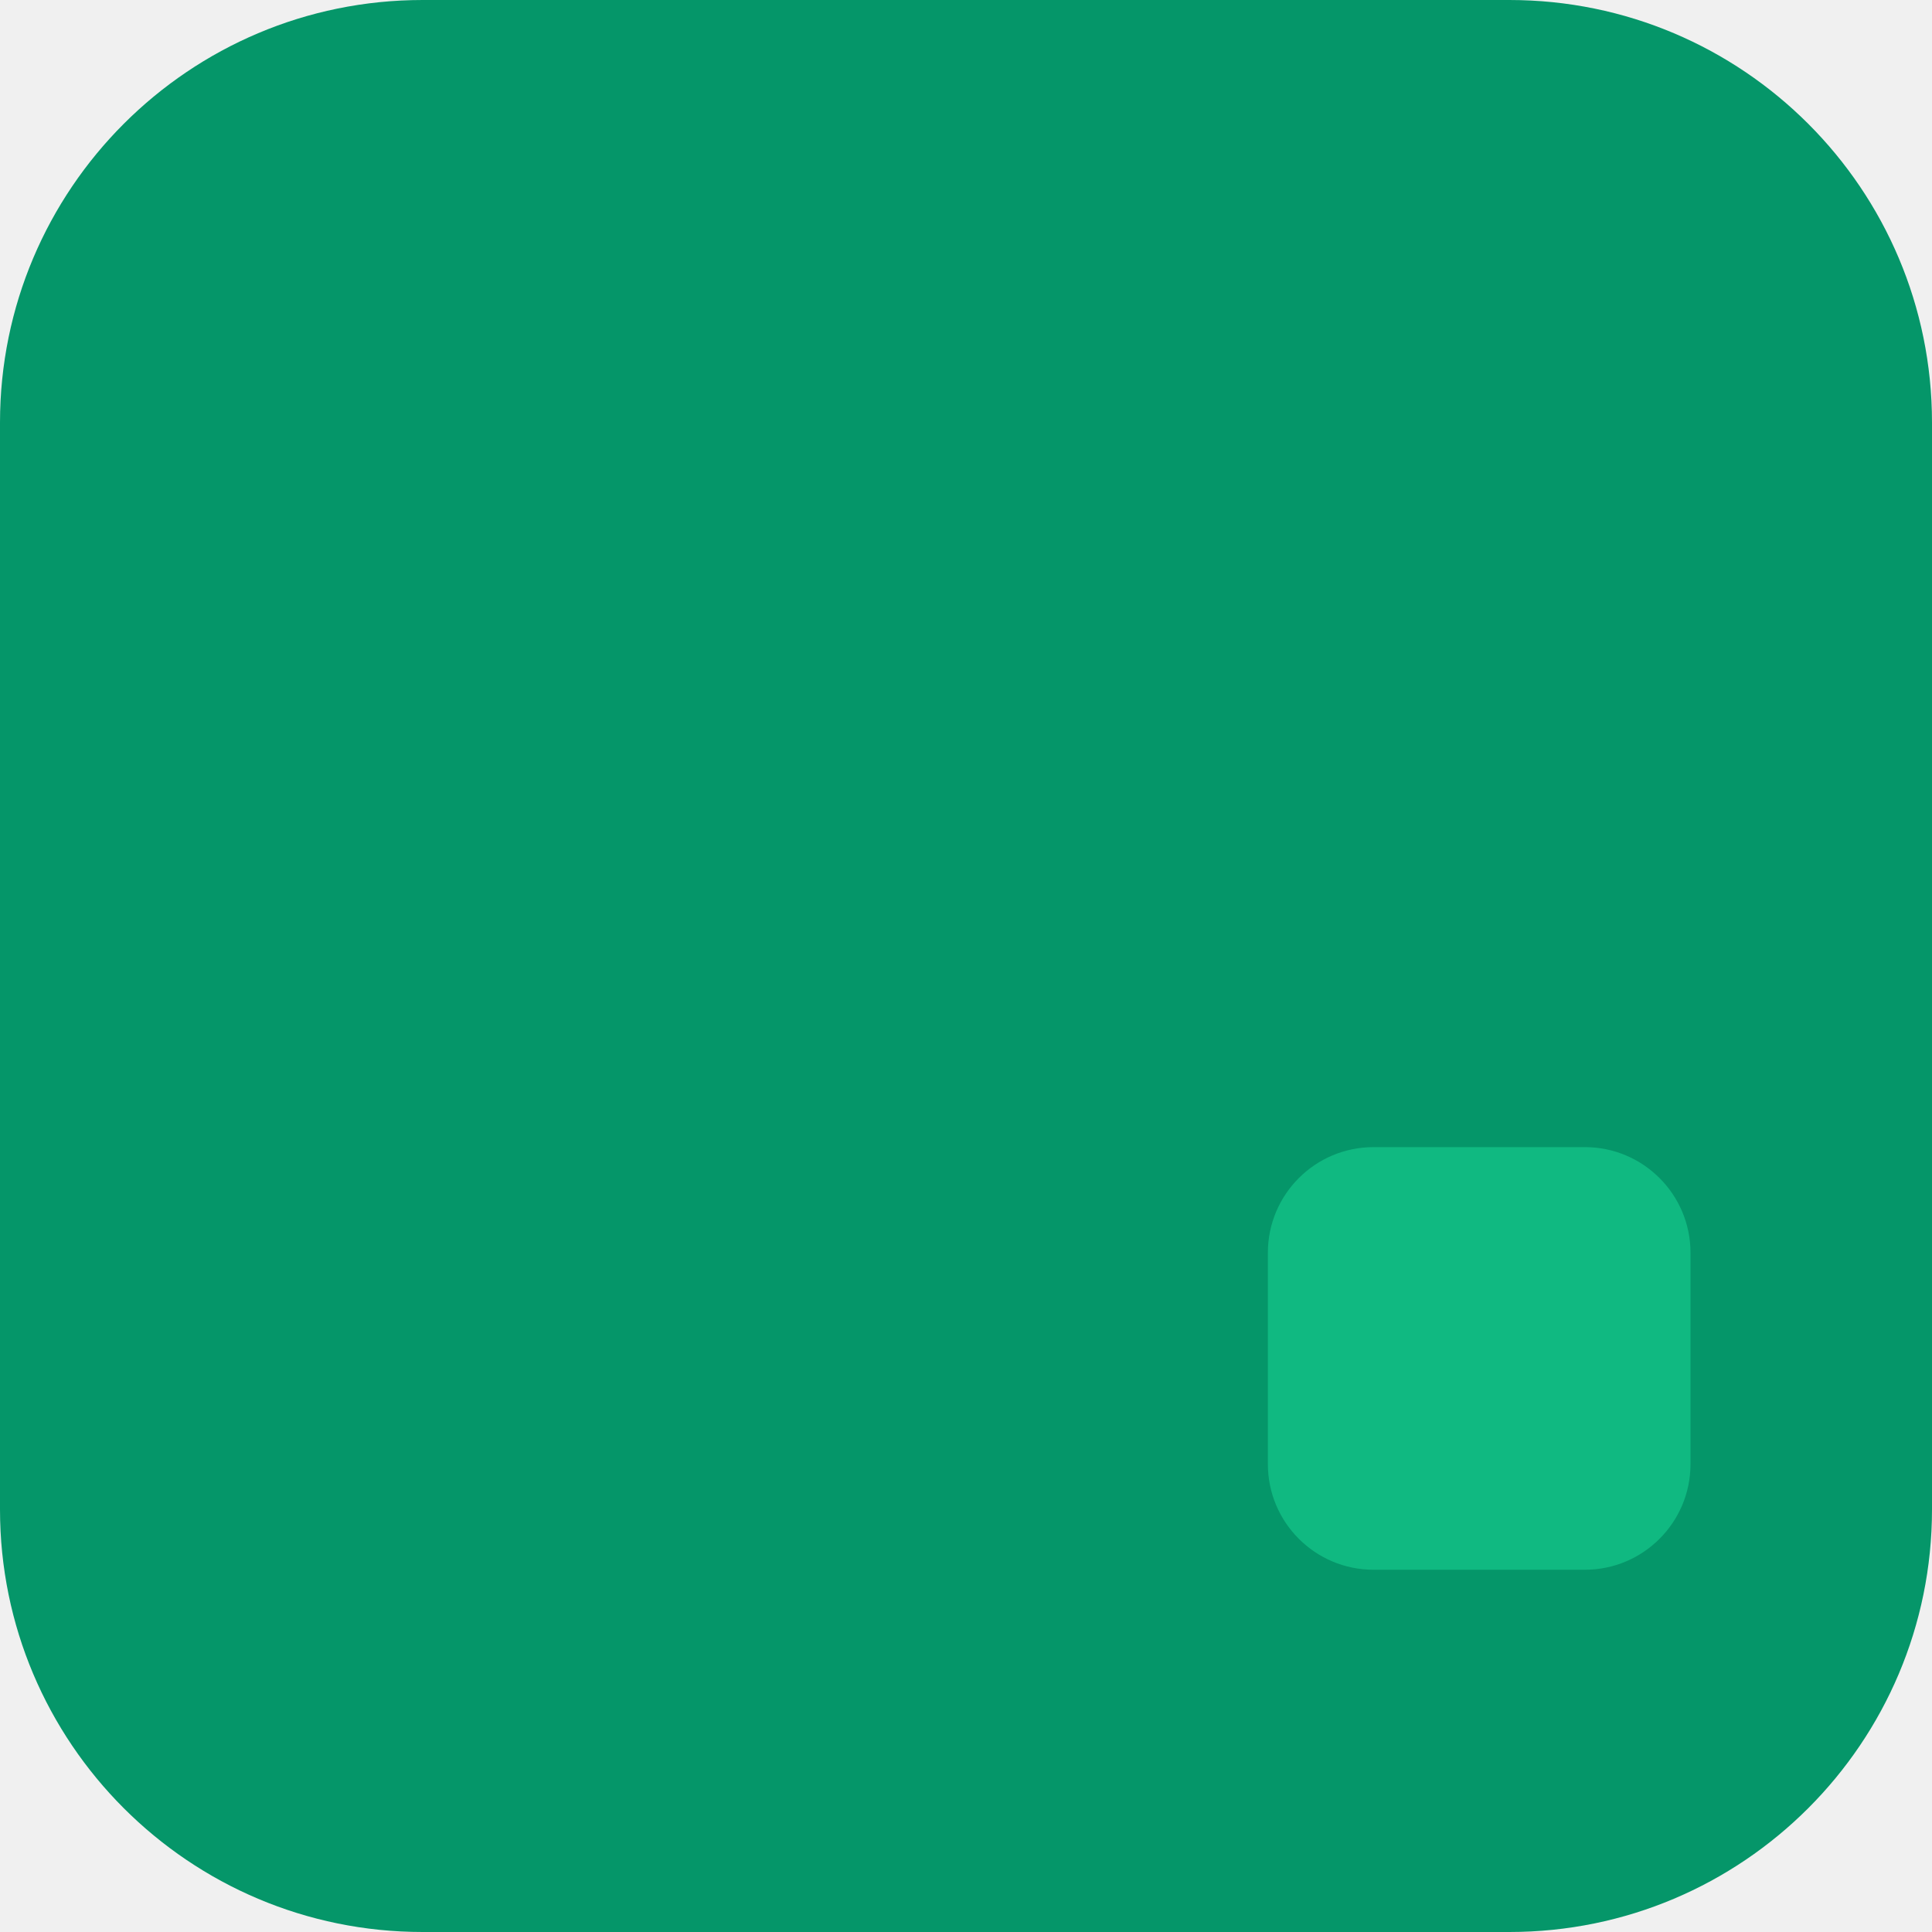
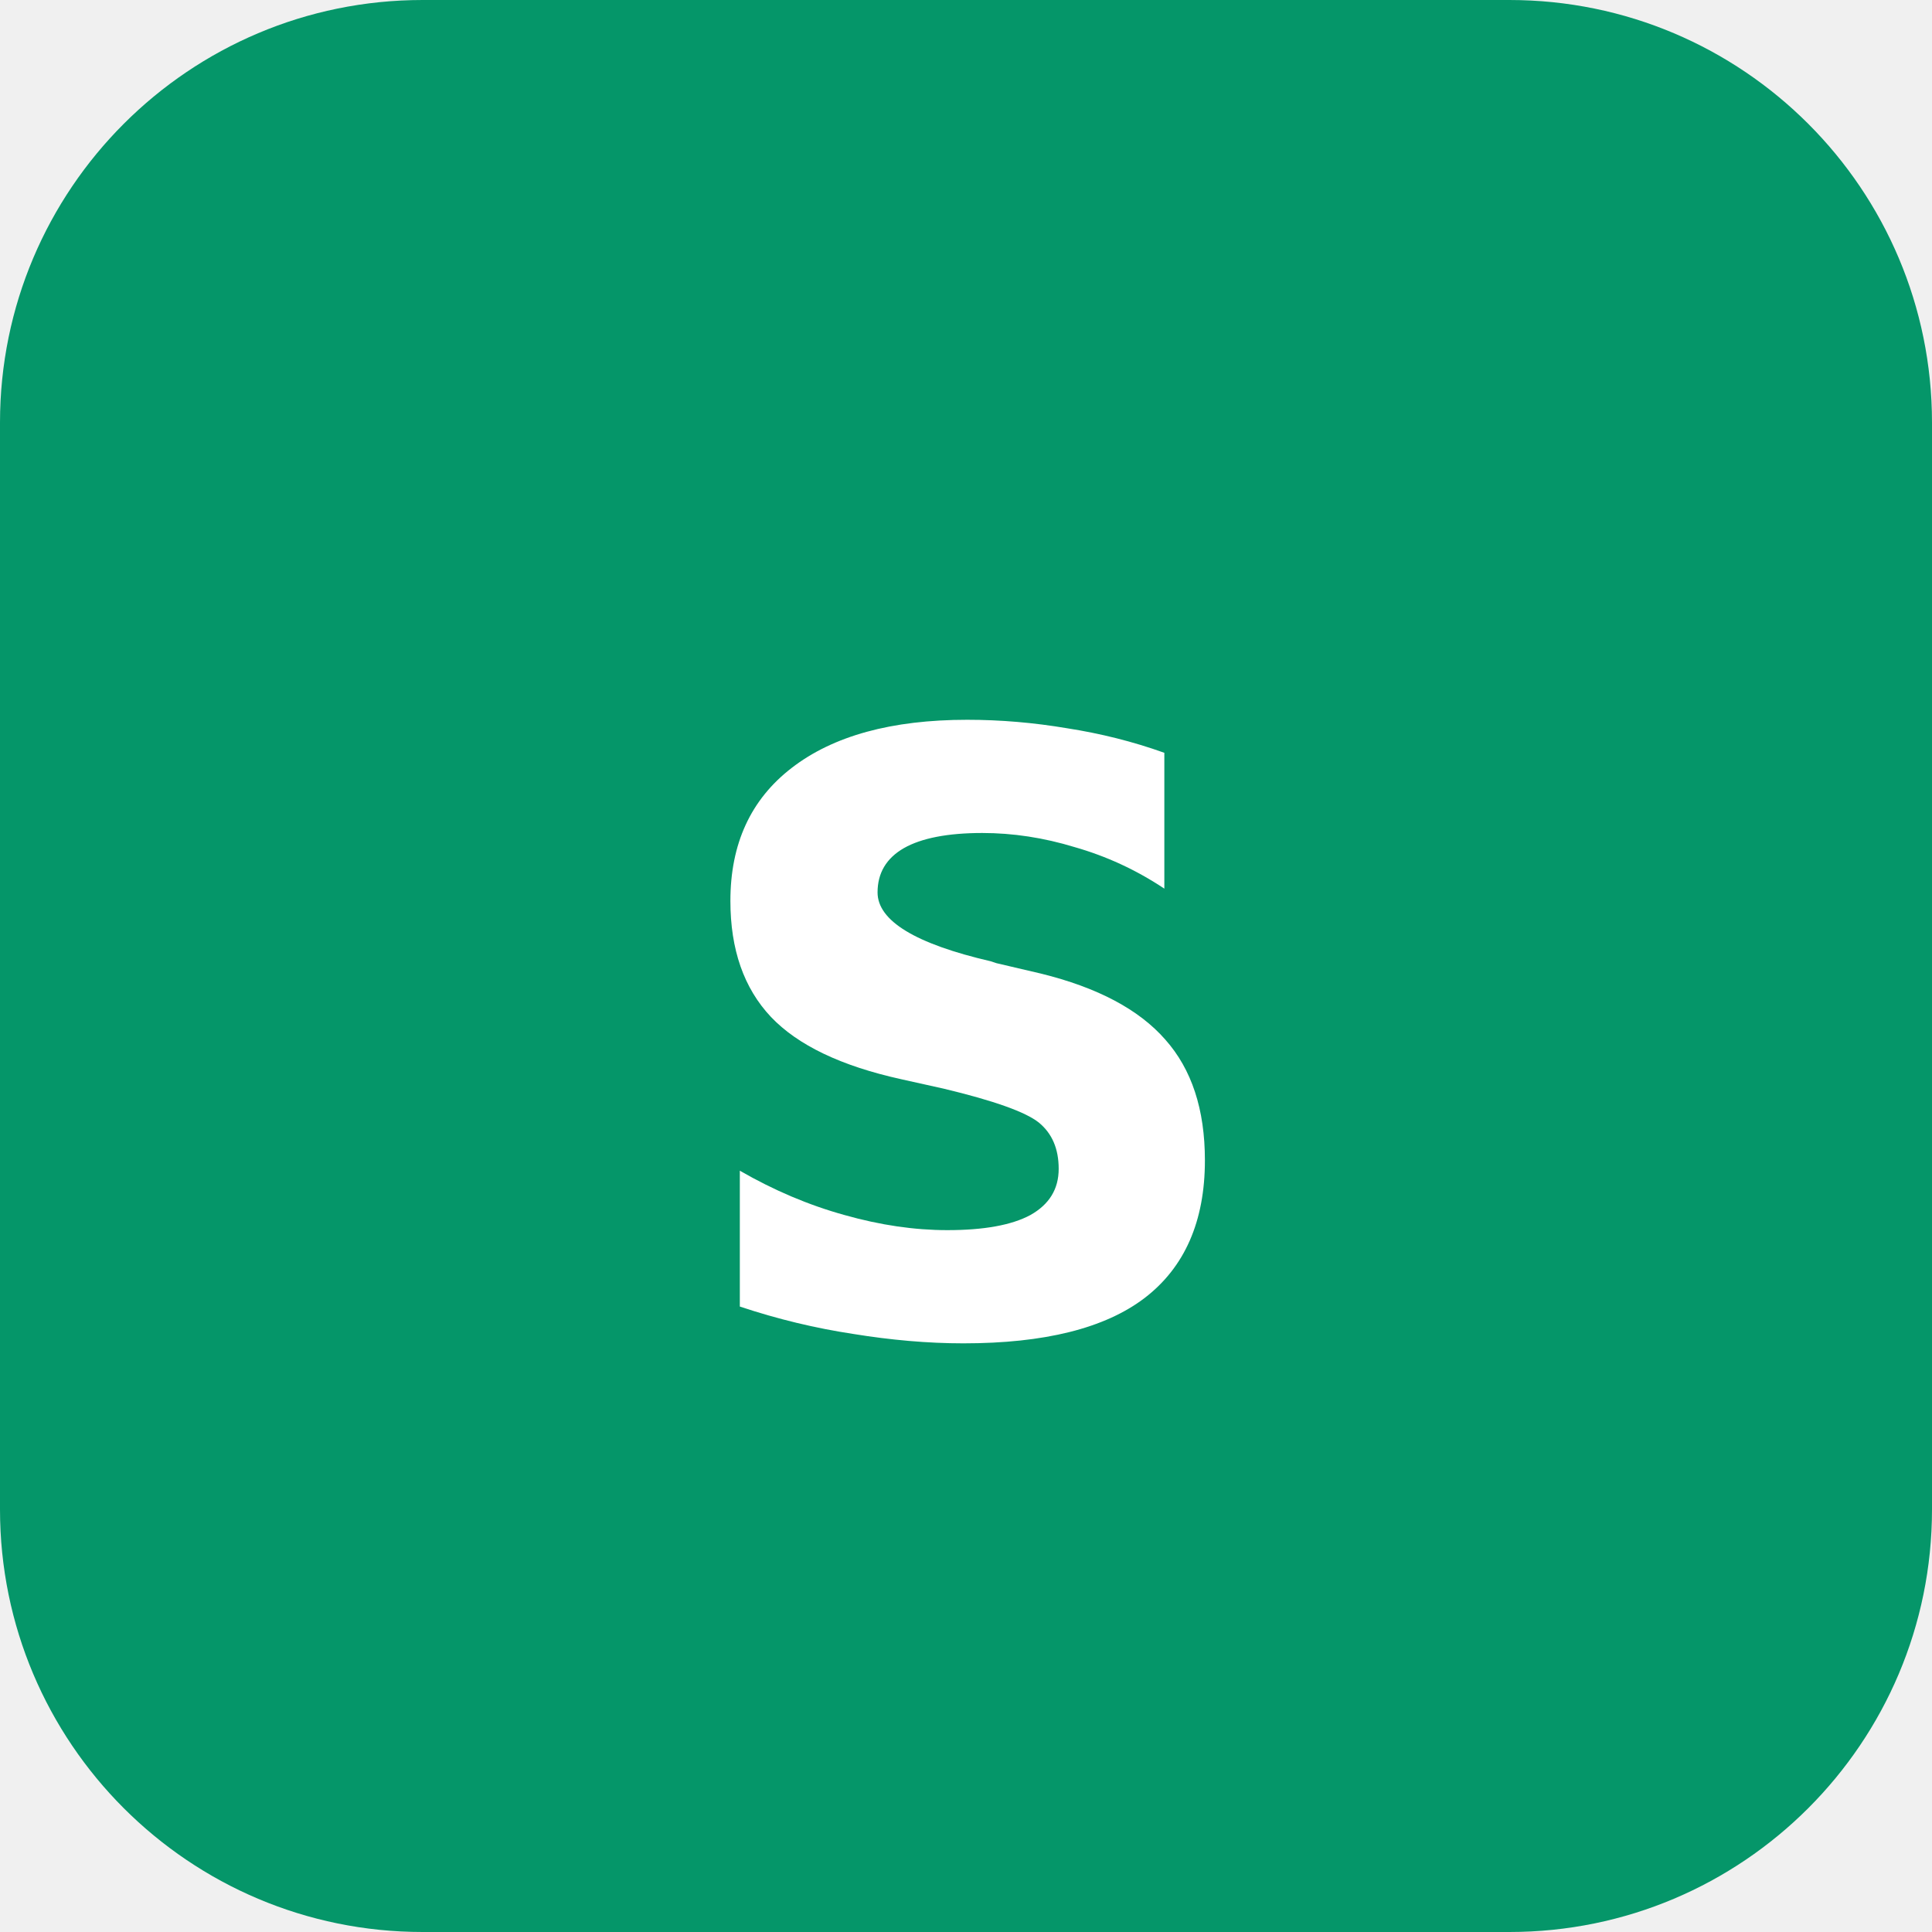
<svg xmlns="http://www.w3.org/2000/svg" viewBox="0 0 32 32" fill="none">
  <rect width="32" height="32" rx="7" fill="#059669" />
-   <rect x="21" y="19" width="7" height="7" rx="1.75" fill="#10B981" />
+   <text x="16" y="22" text-anchor="middle" font-family="JetBrains Mono, monospace" font-weight="600" font-size="18" fill="white">s</text>
</svg>
